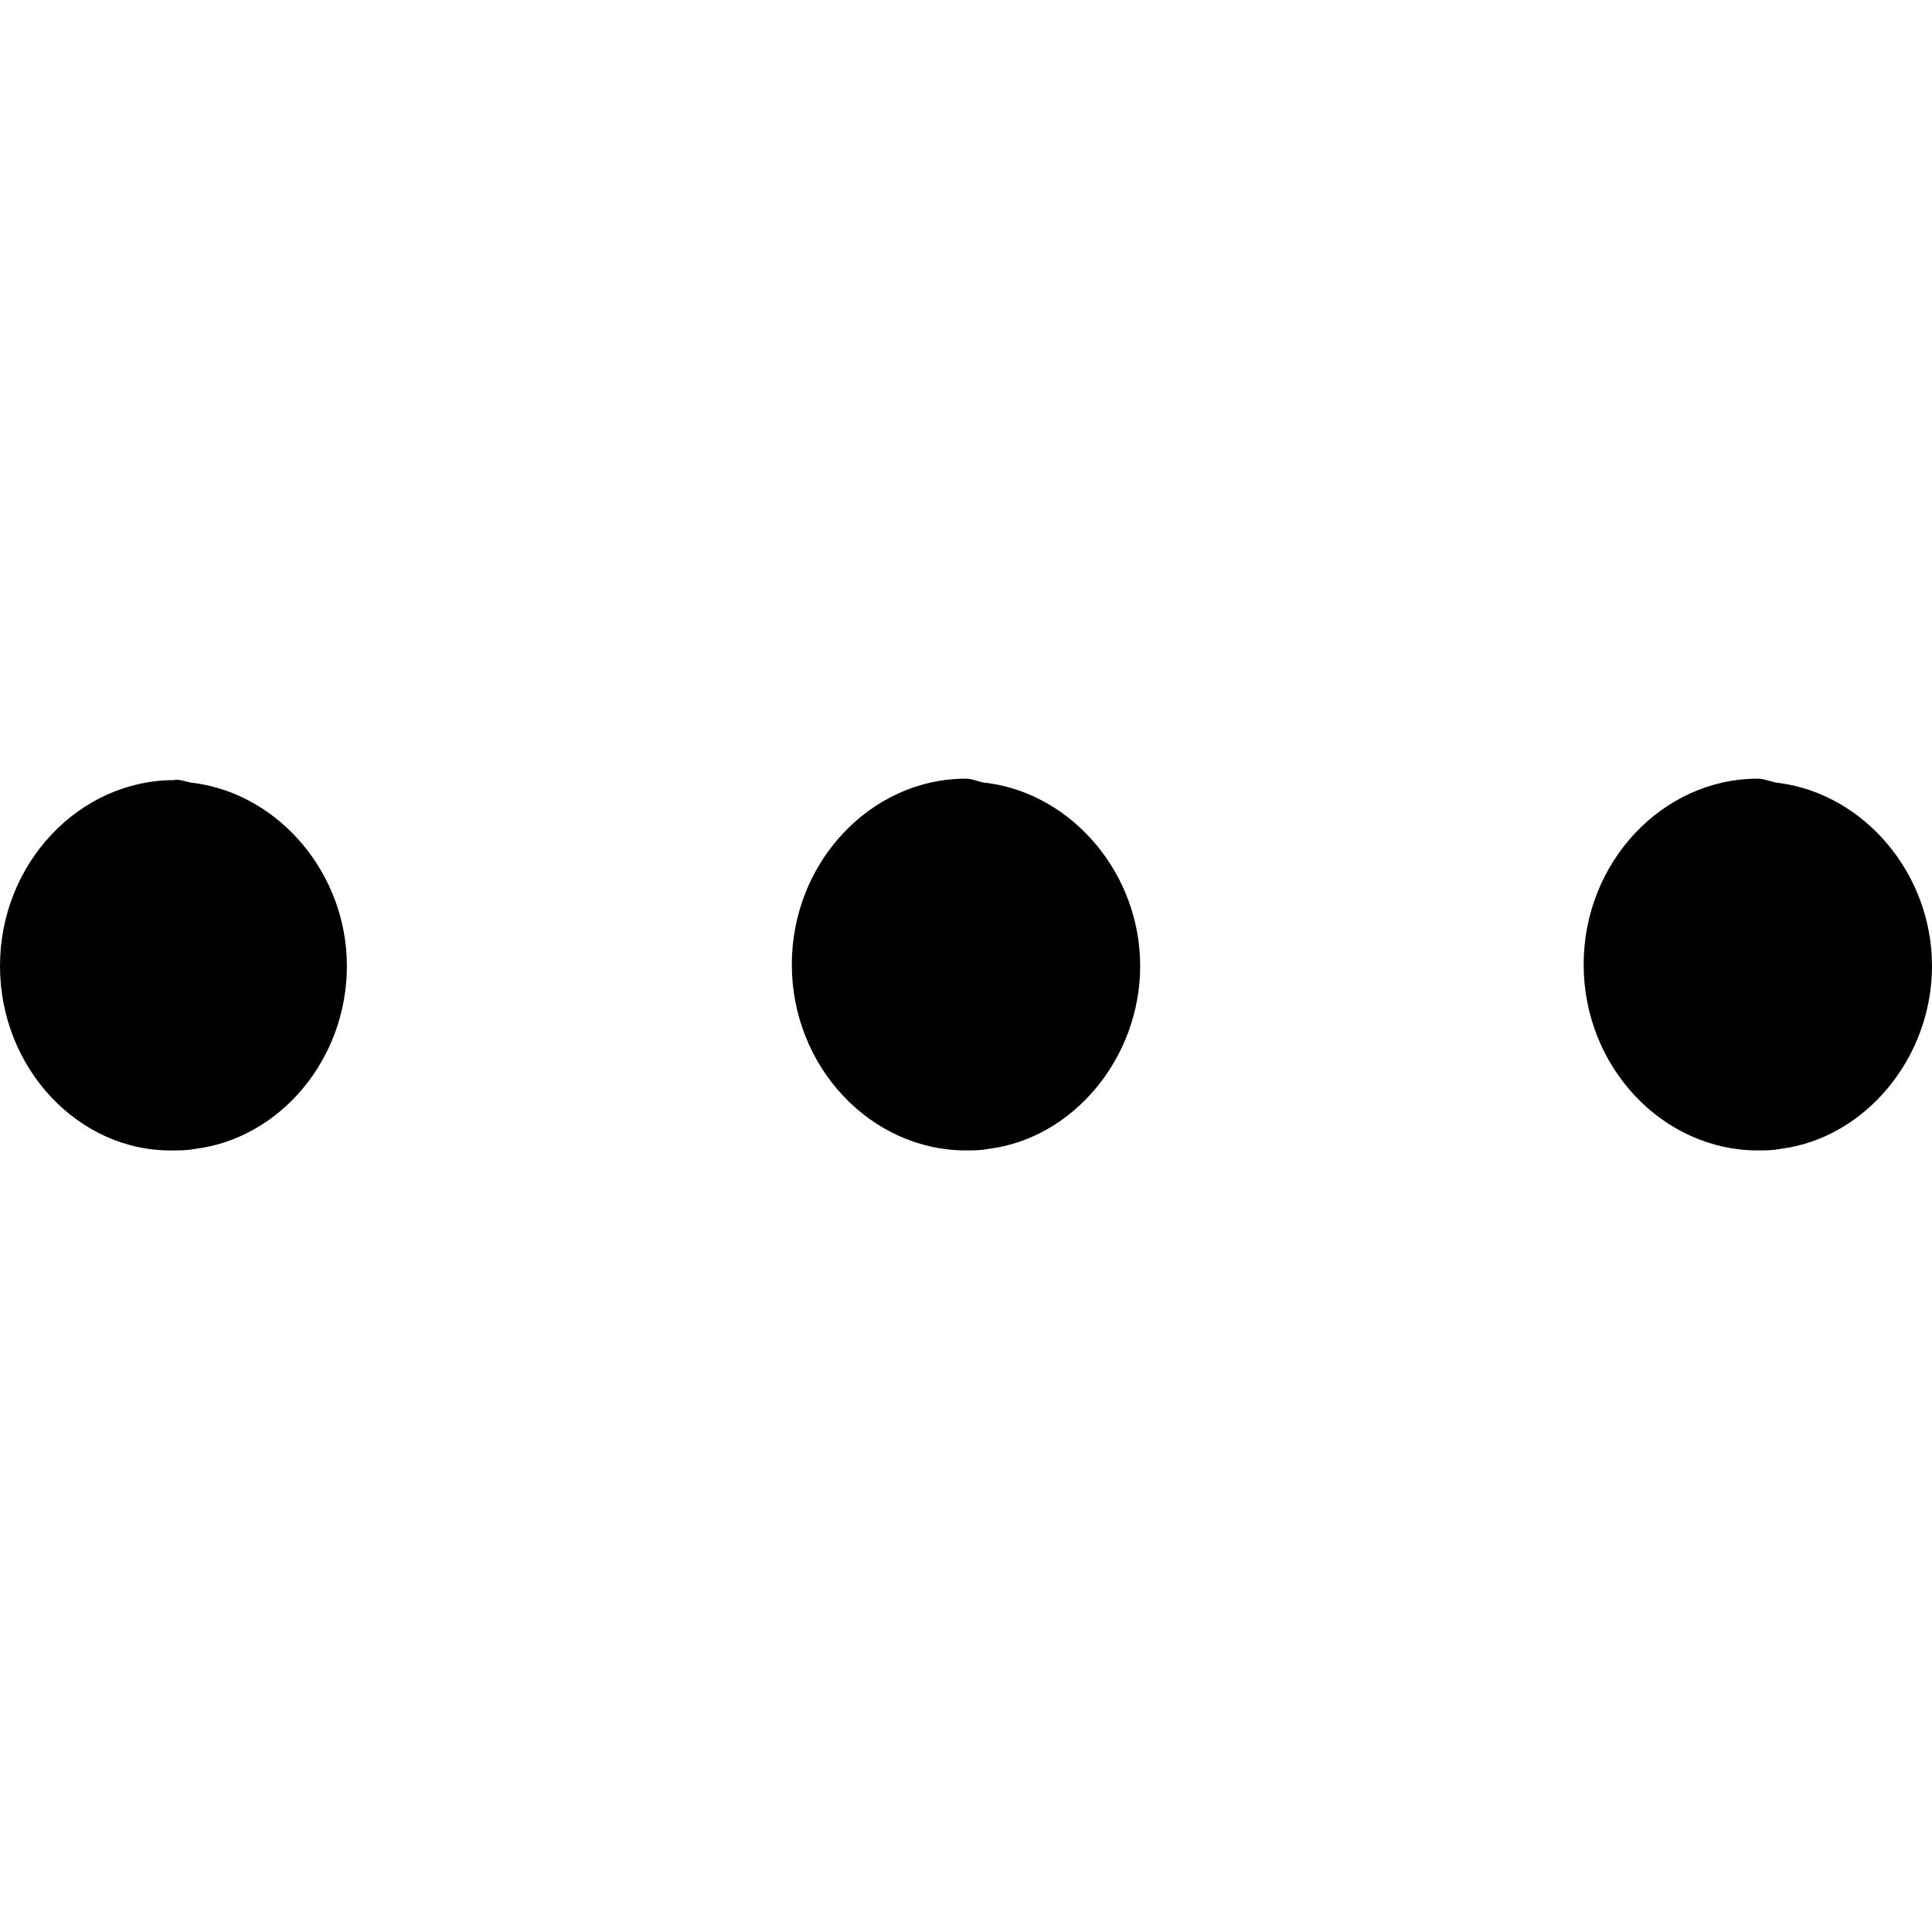
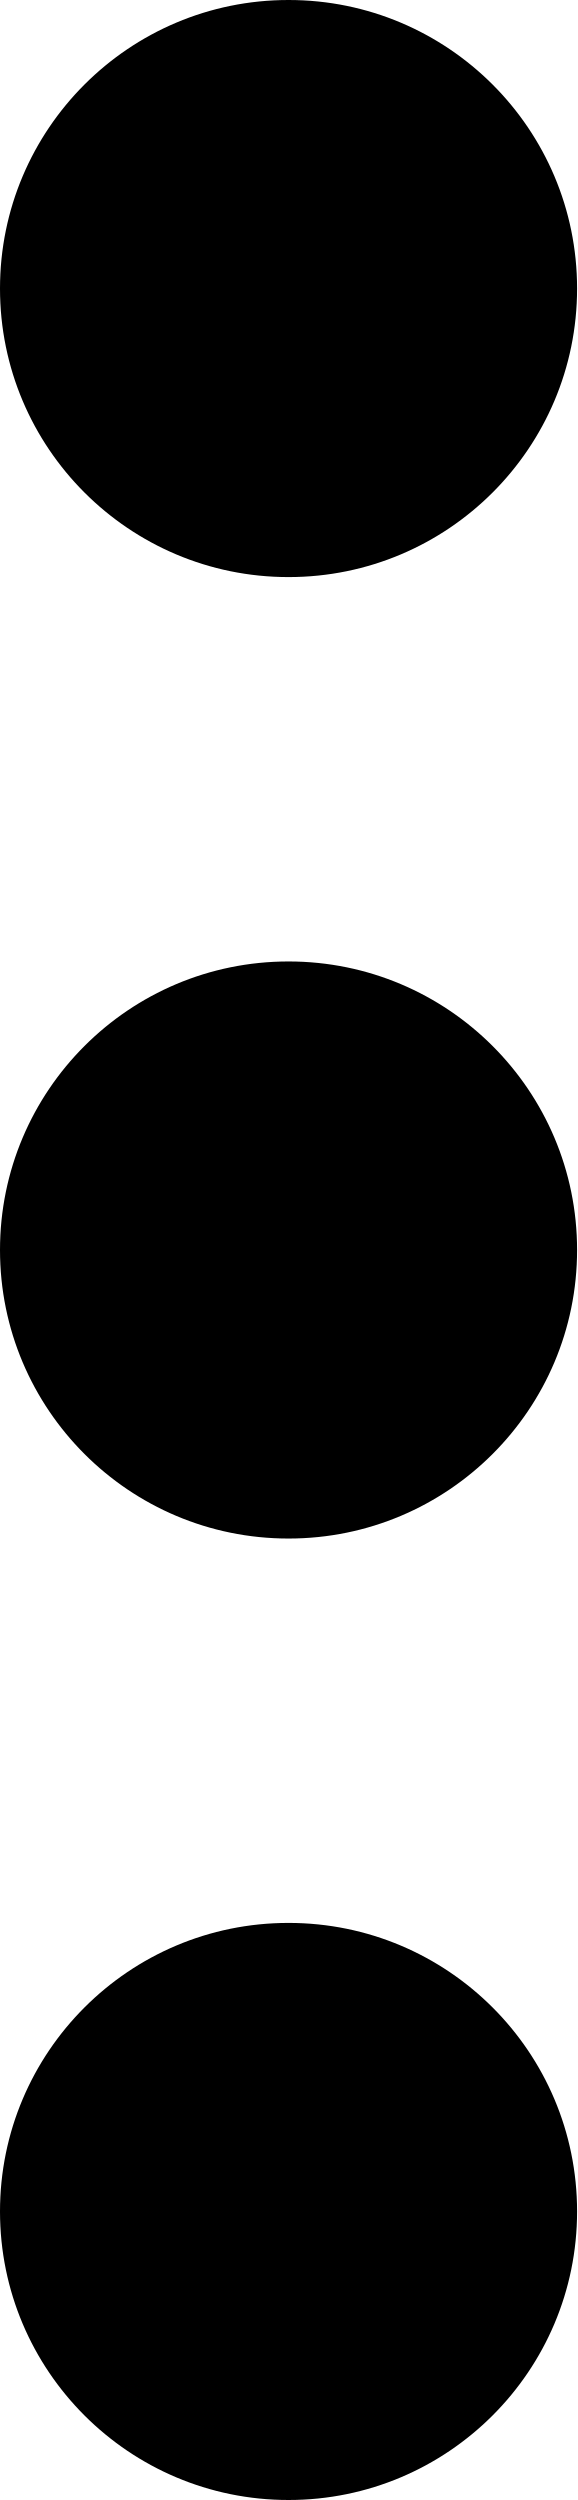
- <svg xmlns="http://www.w3.org/2000/svg" version="1.1" id="Layer_1" x="0px" y="0px" viewBox="0 0 132 132" style="enable-background:new 0 0 132 132;" xml:space="preserve">
-   <path d="M13.3,53.5c5.8,0.8,10.4,6.2,10.4,12.5c0,6.4-4.6,11.8-10.4,12.5c-0.5,0.1-1,0.1-1.5,0.1C5.4,78.7,0,73,0,66  c0-7,5.4-12.7,11.9-12.7C12.3,53.2,12.9,53.5,13.3,53.5L13.3,53.5z M67.5,53.5c5.8,0.8,10.4,6.2,10.4,12.5s-4.6,11.8-10.4,12.5  c-0.5,0.1-1,0.1-1.5,0.1c-6.5,0-11.9-5.7-11.9-12.7c0-7,5.4-12.7,11.9-12.7C66.5,53.2,67,53.5,67.5,53.5L67.5,53.5z M121.6,53.5  c5.8,0.8,10.4,6.2,10.4,12.5s-4.6,11.8-10.4,12.5c-0.5,0.1-1,0.1-1.5,0.1c-6.5,0-11.9-5.7-11.9-12.7c0-7,5.4-12.7,11.9-12.7  C120.6,53.2,121.2,53.5,121.6,53.5L121.6,53.5z" />
+ <svg xmlns="http://www.w3.org/2000/svg" viewBox="0 0 5.54 24">
+   <defs>
+     <style>.cls-1{fill-rule:evenodd;}</style>
+   </defs>
+   <g id="Layer_2" data-name="Layer 2">
+     <g id="Filled_Icons" data-name="Filled Icons">
+       <path class="cls-1" d="M2.77,18.46A2.77,2.77,0,1,1,0,21.23,2.77,2.77,0,0,1,2.77,18.46Z" />
+       <path class="cls-1" d="M2.77,9.23A2.77,2.77,0,1,1,0,12,2.77,2.77,0,0,1,2.77,9.23Z" />
+       <path class="cls-1" d="M2.77,0A2.77,2.77,0,1,1,0,2.77,2.77,2.77,0,0,1,2.77,0Z" />
+     </g>
+   </g>
</svg>
